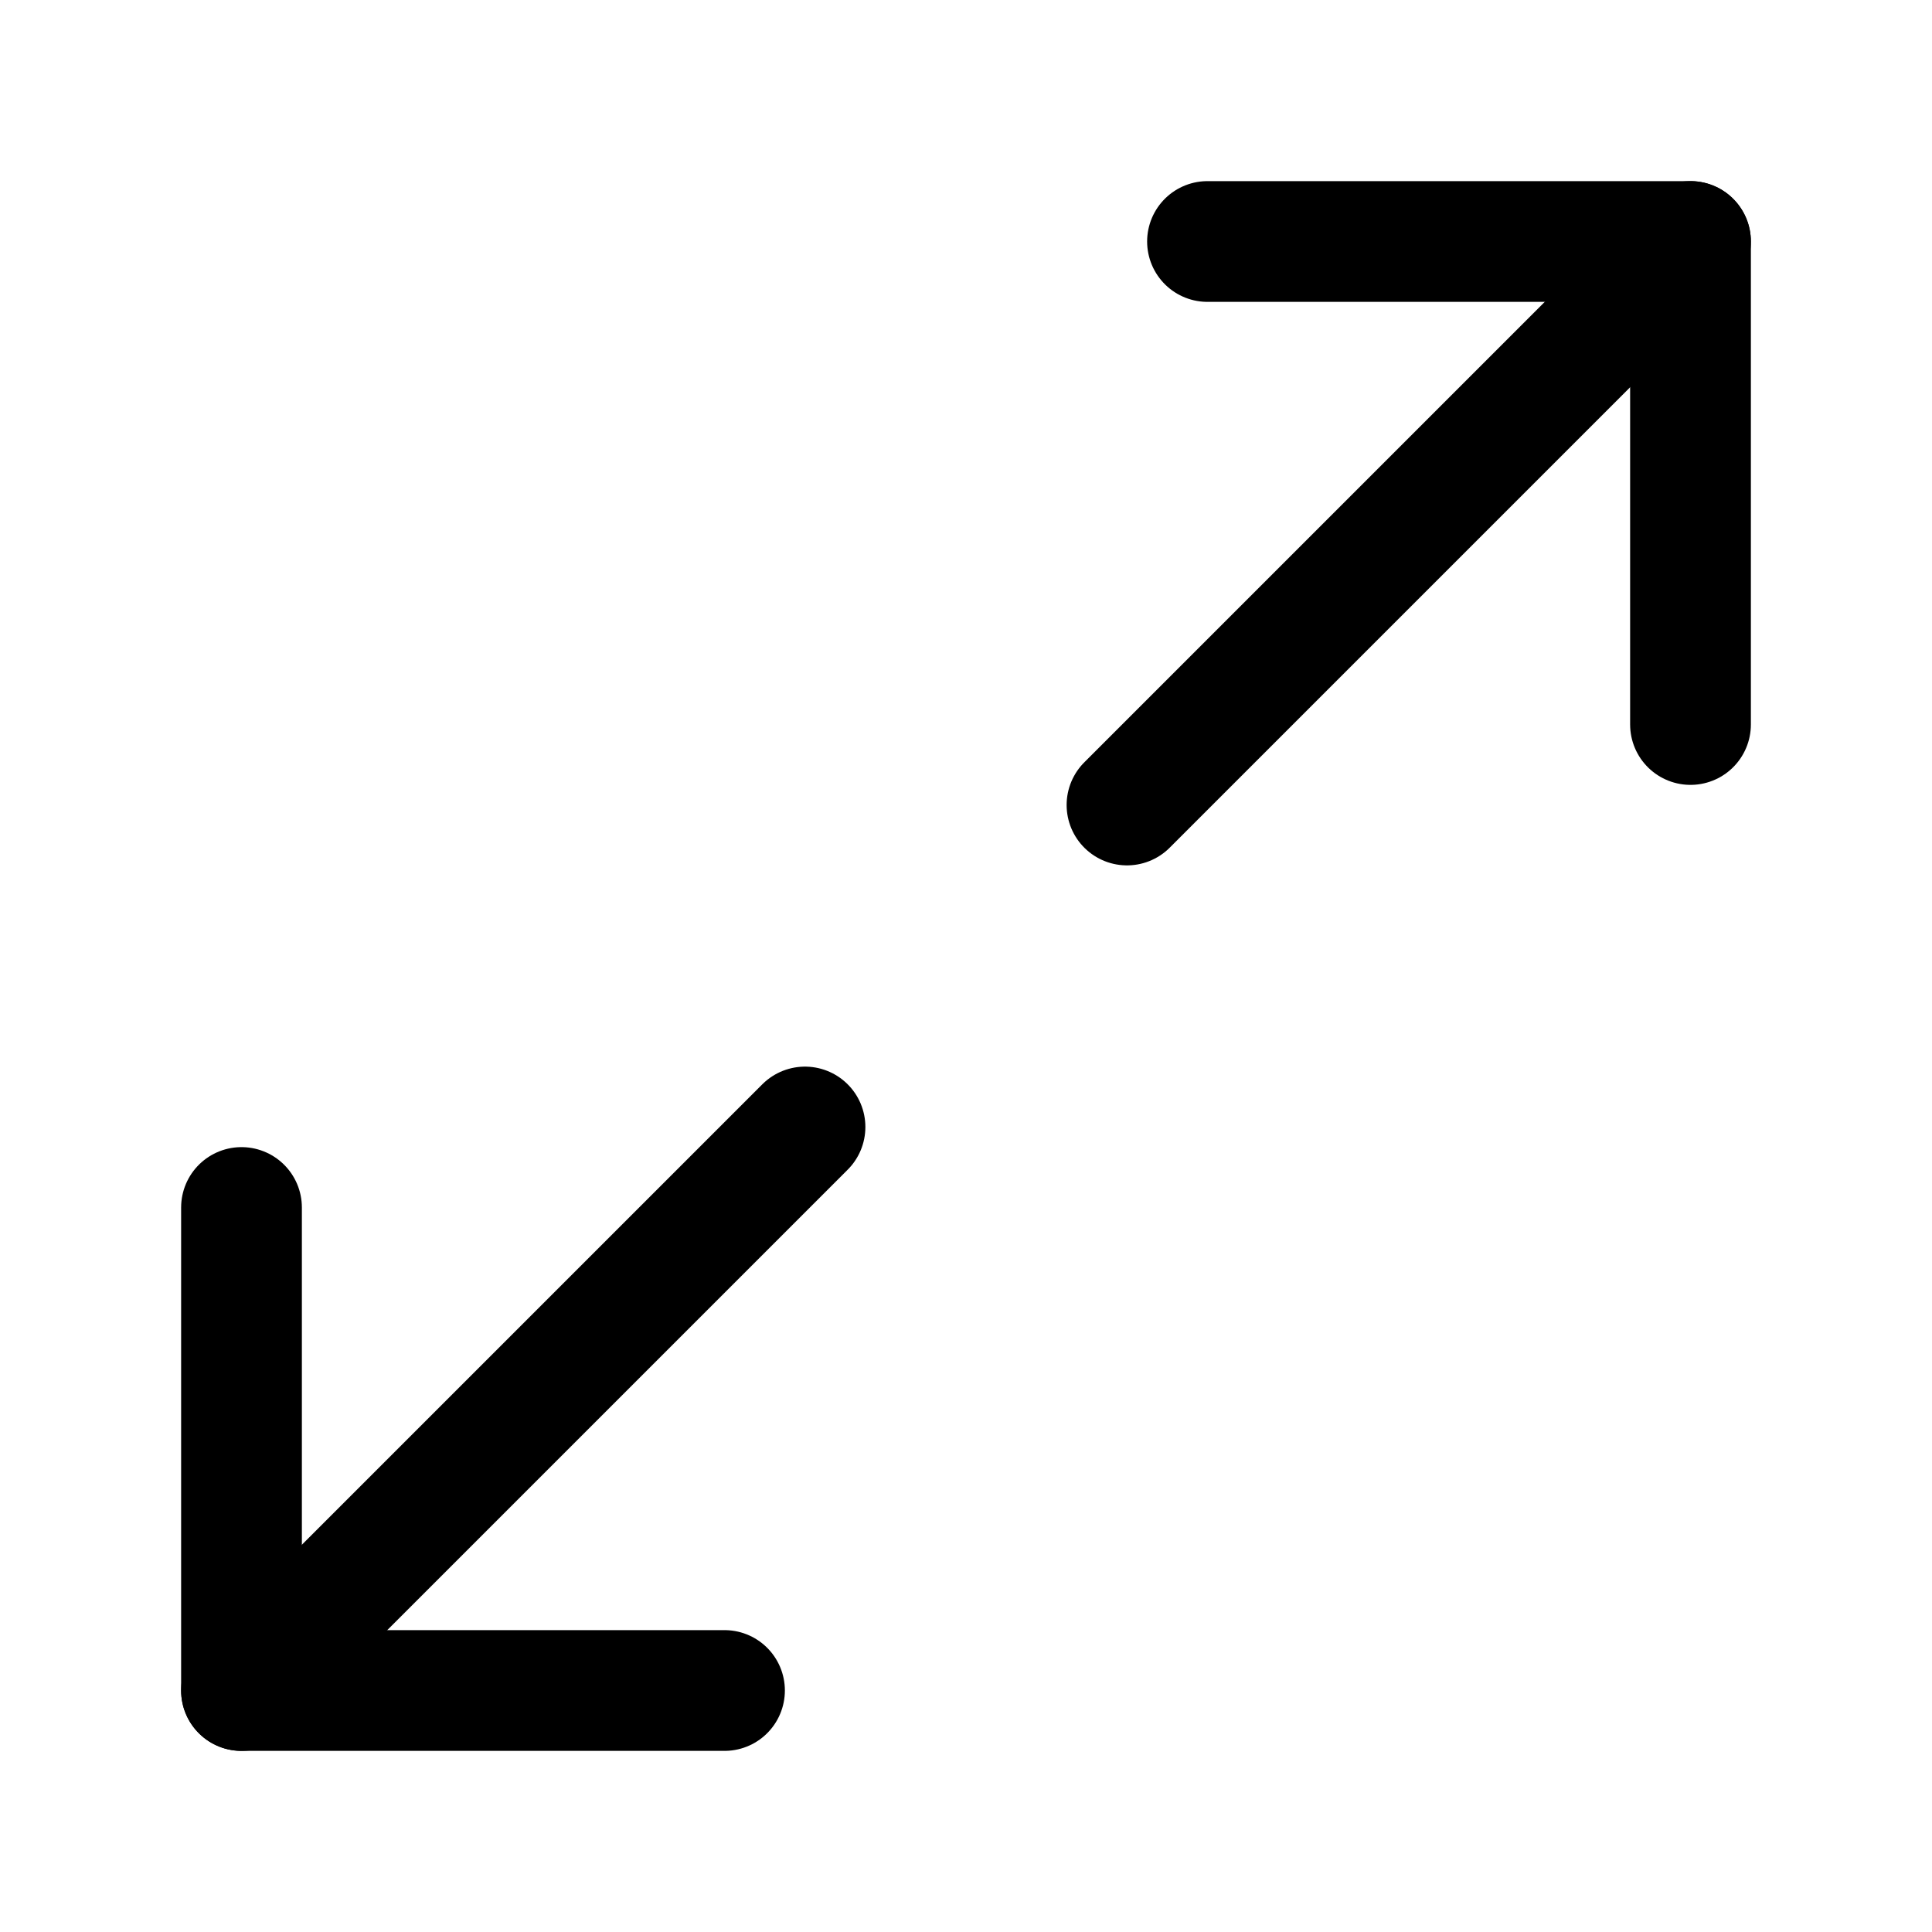
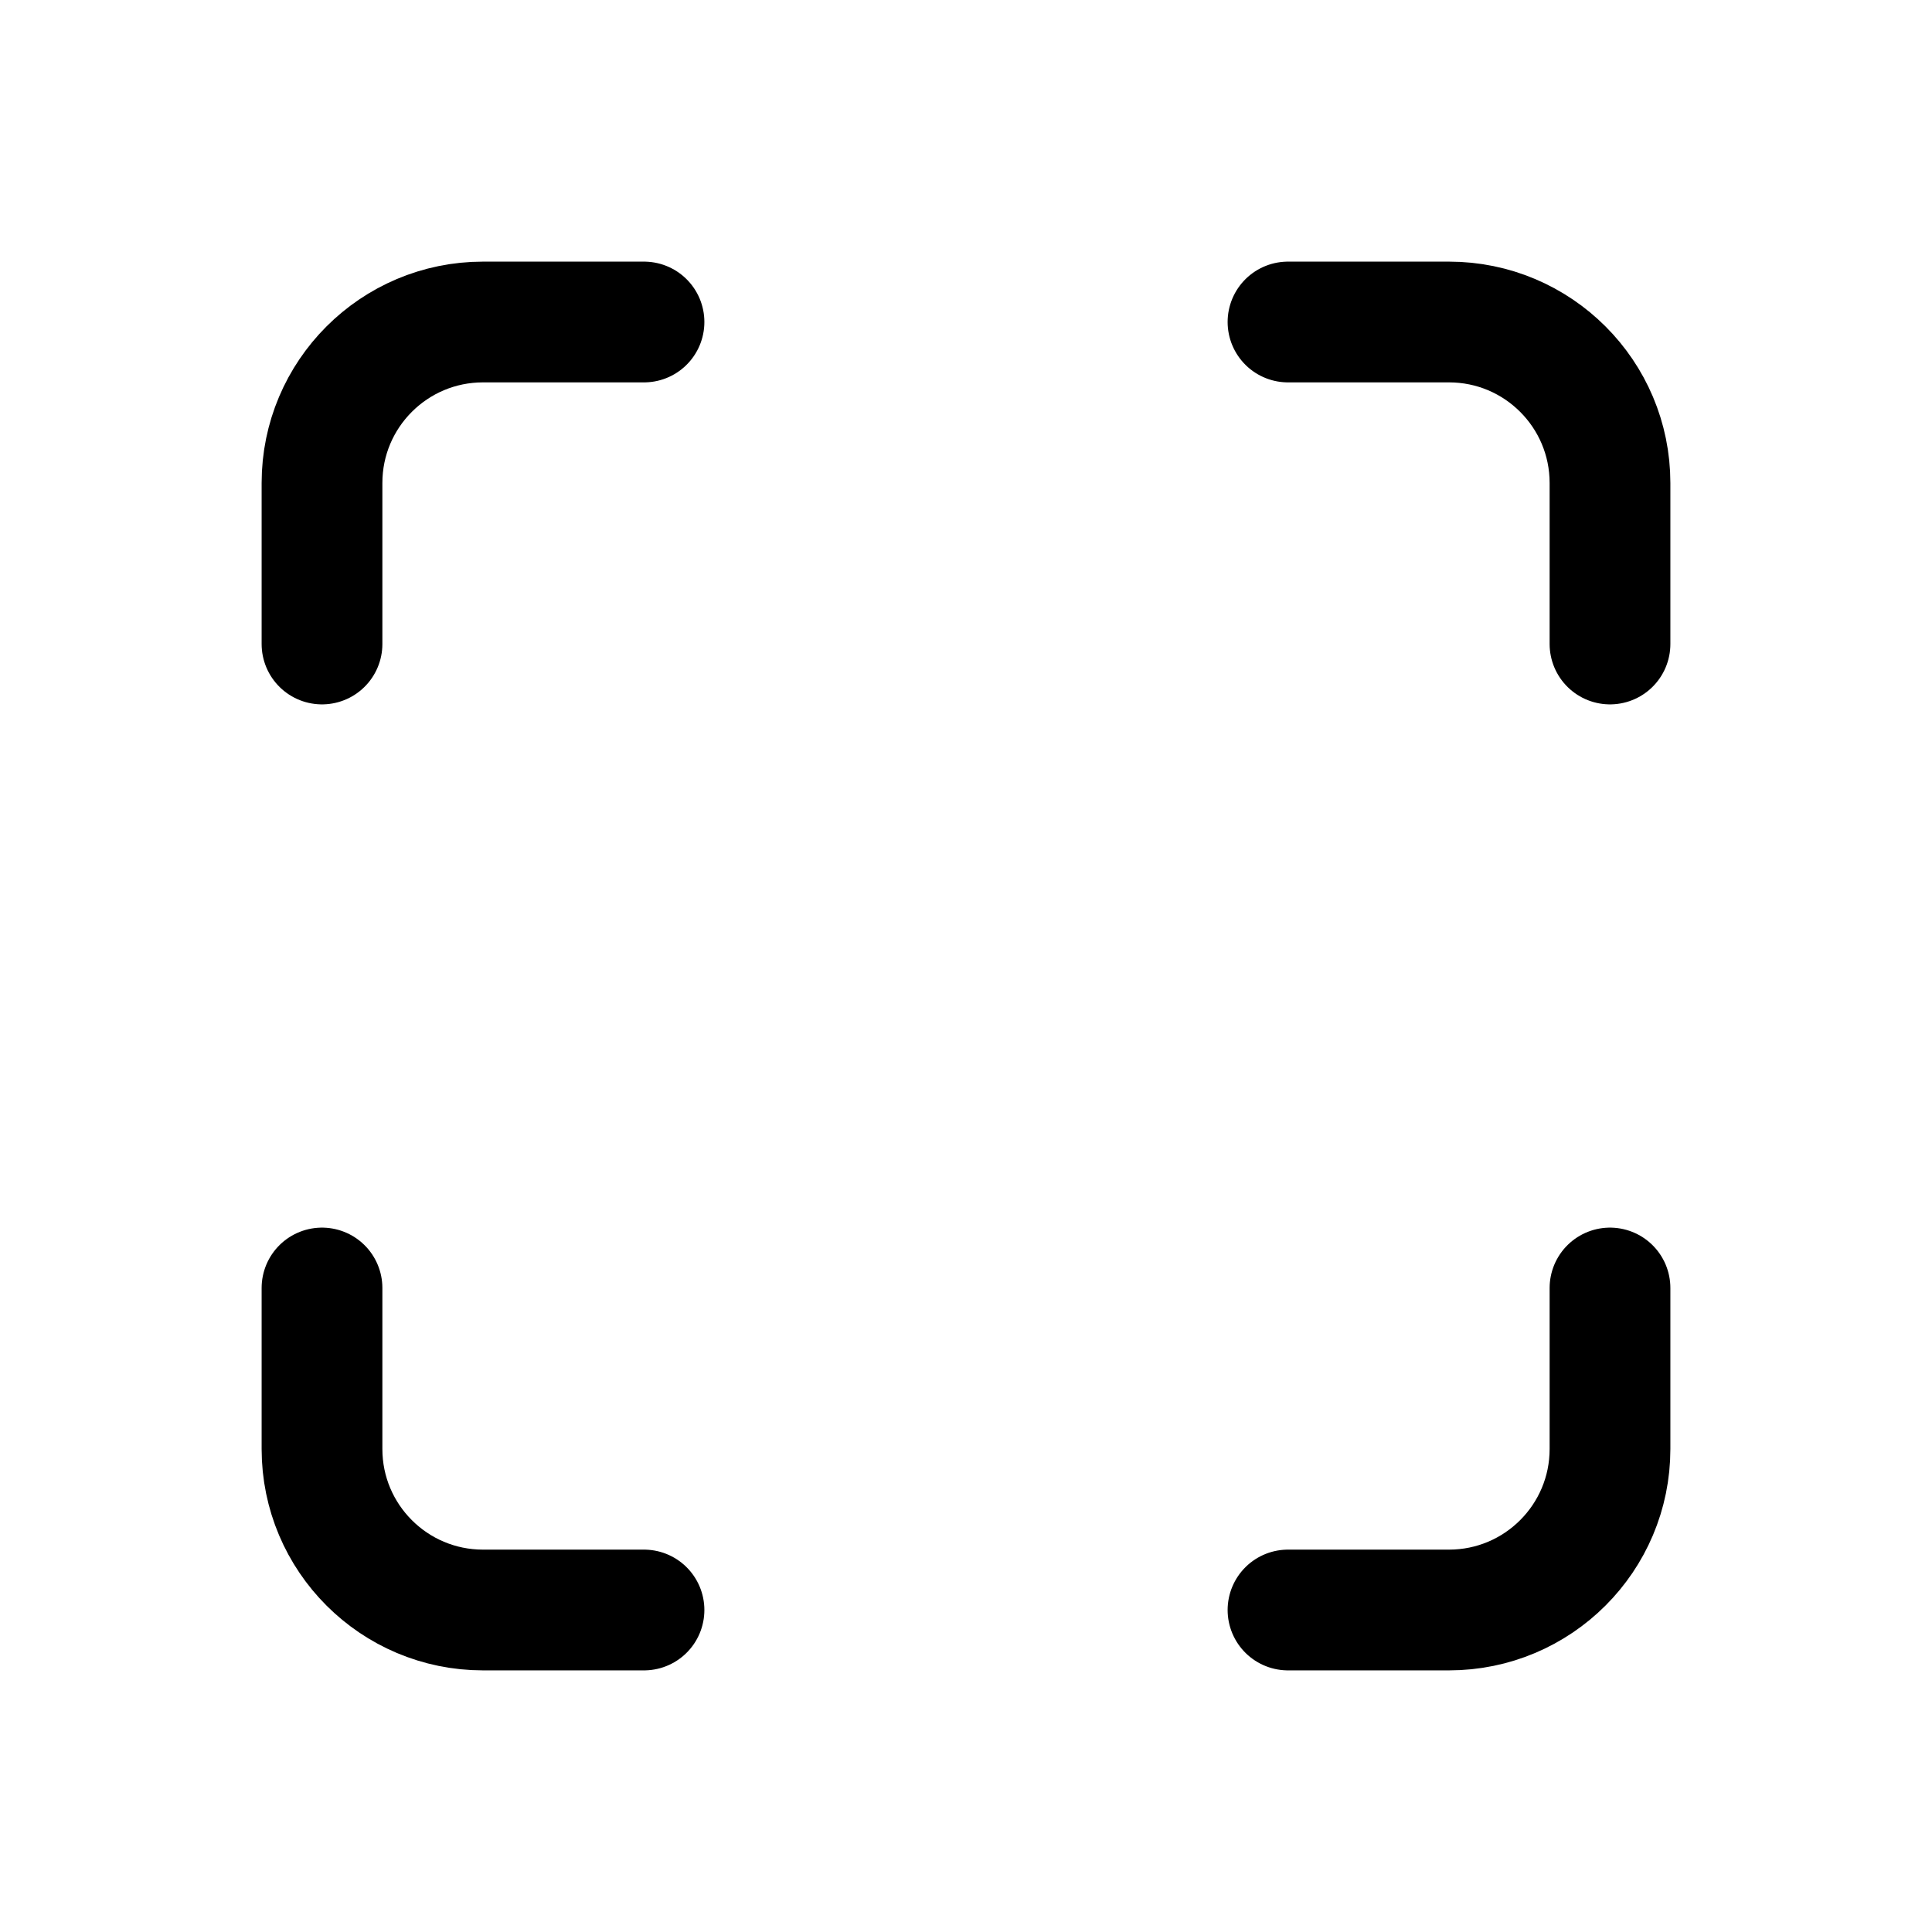
- <svg xmlns="http://www.w3.org/2000/svg" fill="none" viewBox="0 0 24 24" stroke-width="1.5" stroke="currentColor">
-   <polyline stroke-linecap="round" stroke-linejoin="round" points="15 3 21 3 21 9" />
-   <polyline stroke-linecap="round" stroke-linejoin="round" points="9 21 3 21 3 15" />
-   <line stroke-linecap="round" stroke-linejoin="round" x1="21" y1="3" x2="14" y2="10" />
-   <line stroke-linecap="round" stroke-linejoin="round" x1="3" y1="21" x2="10" y2="14" />
+ <svg xmlns="http://www.w3.org/2000/svg" viewBox="0 0 24 24" fill="none" stroke="currentColor" stroke-width="1.5" stroke-linecap="round" stroke-linejoin="round" class="icon icon-tabler icons-tabler-outline icon-tabler-maximize">
+   <path stroke="none" d="M0 0h24v24H0z" fill="none" />
+   <path d="M4 8v-2a2 2 0 0 1 2 -2h2" />
+   <path d="M4 16v2a2 2 0 0 0 2 2h2" />
+   <path d="M16 4h2a2 2 0 0 1 2 2v2" />
+   <path d="M16 20h2a2 2 0 0 0 2 -2v-2" />
</svg>
